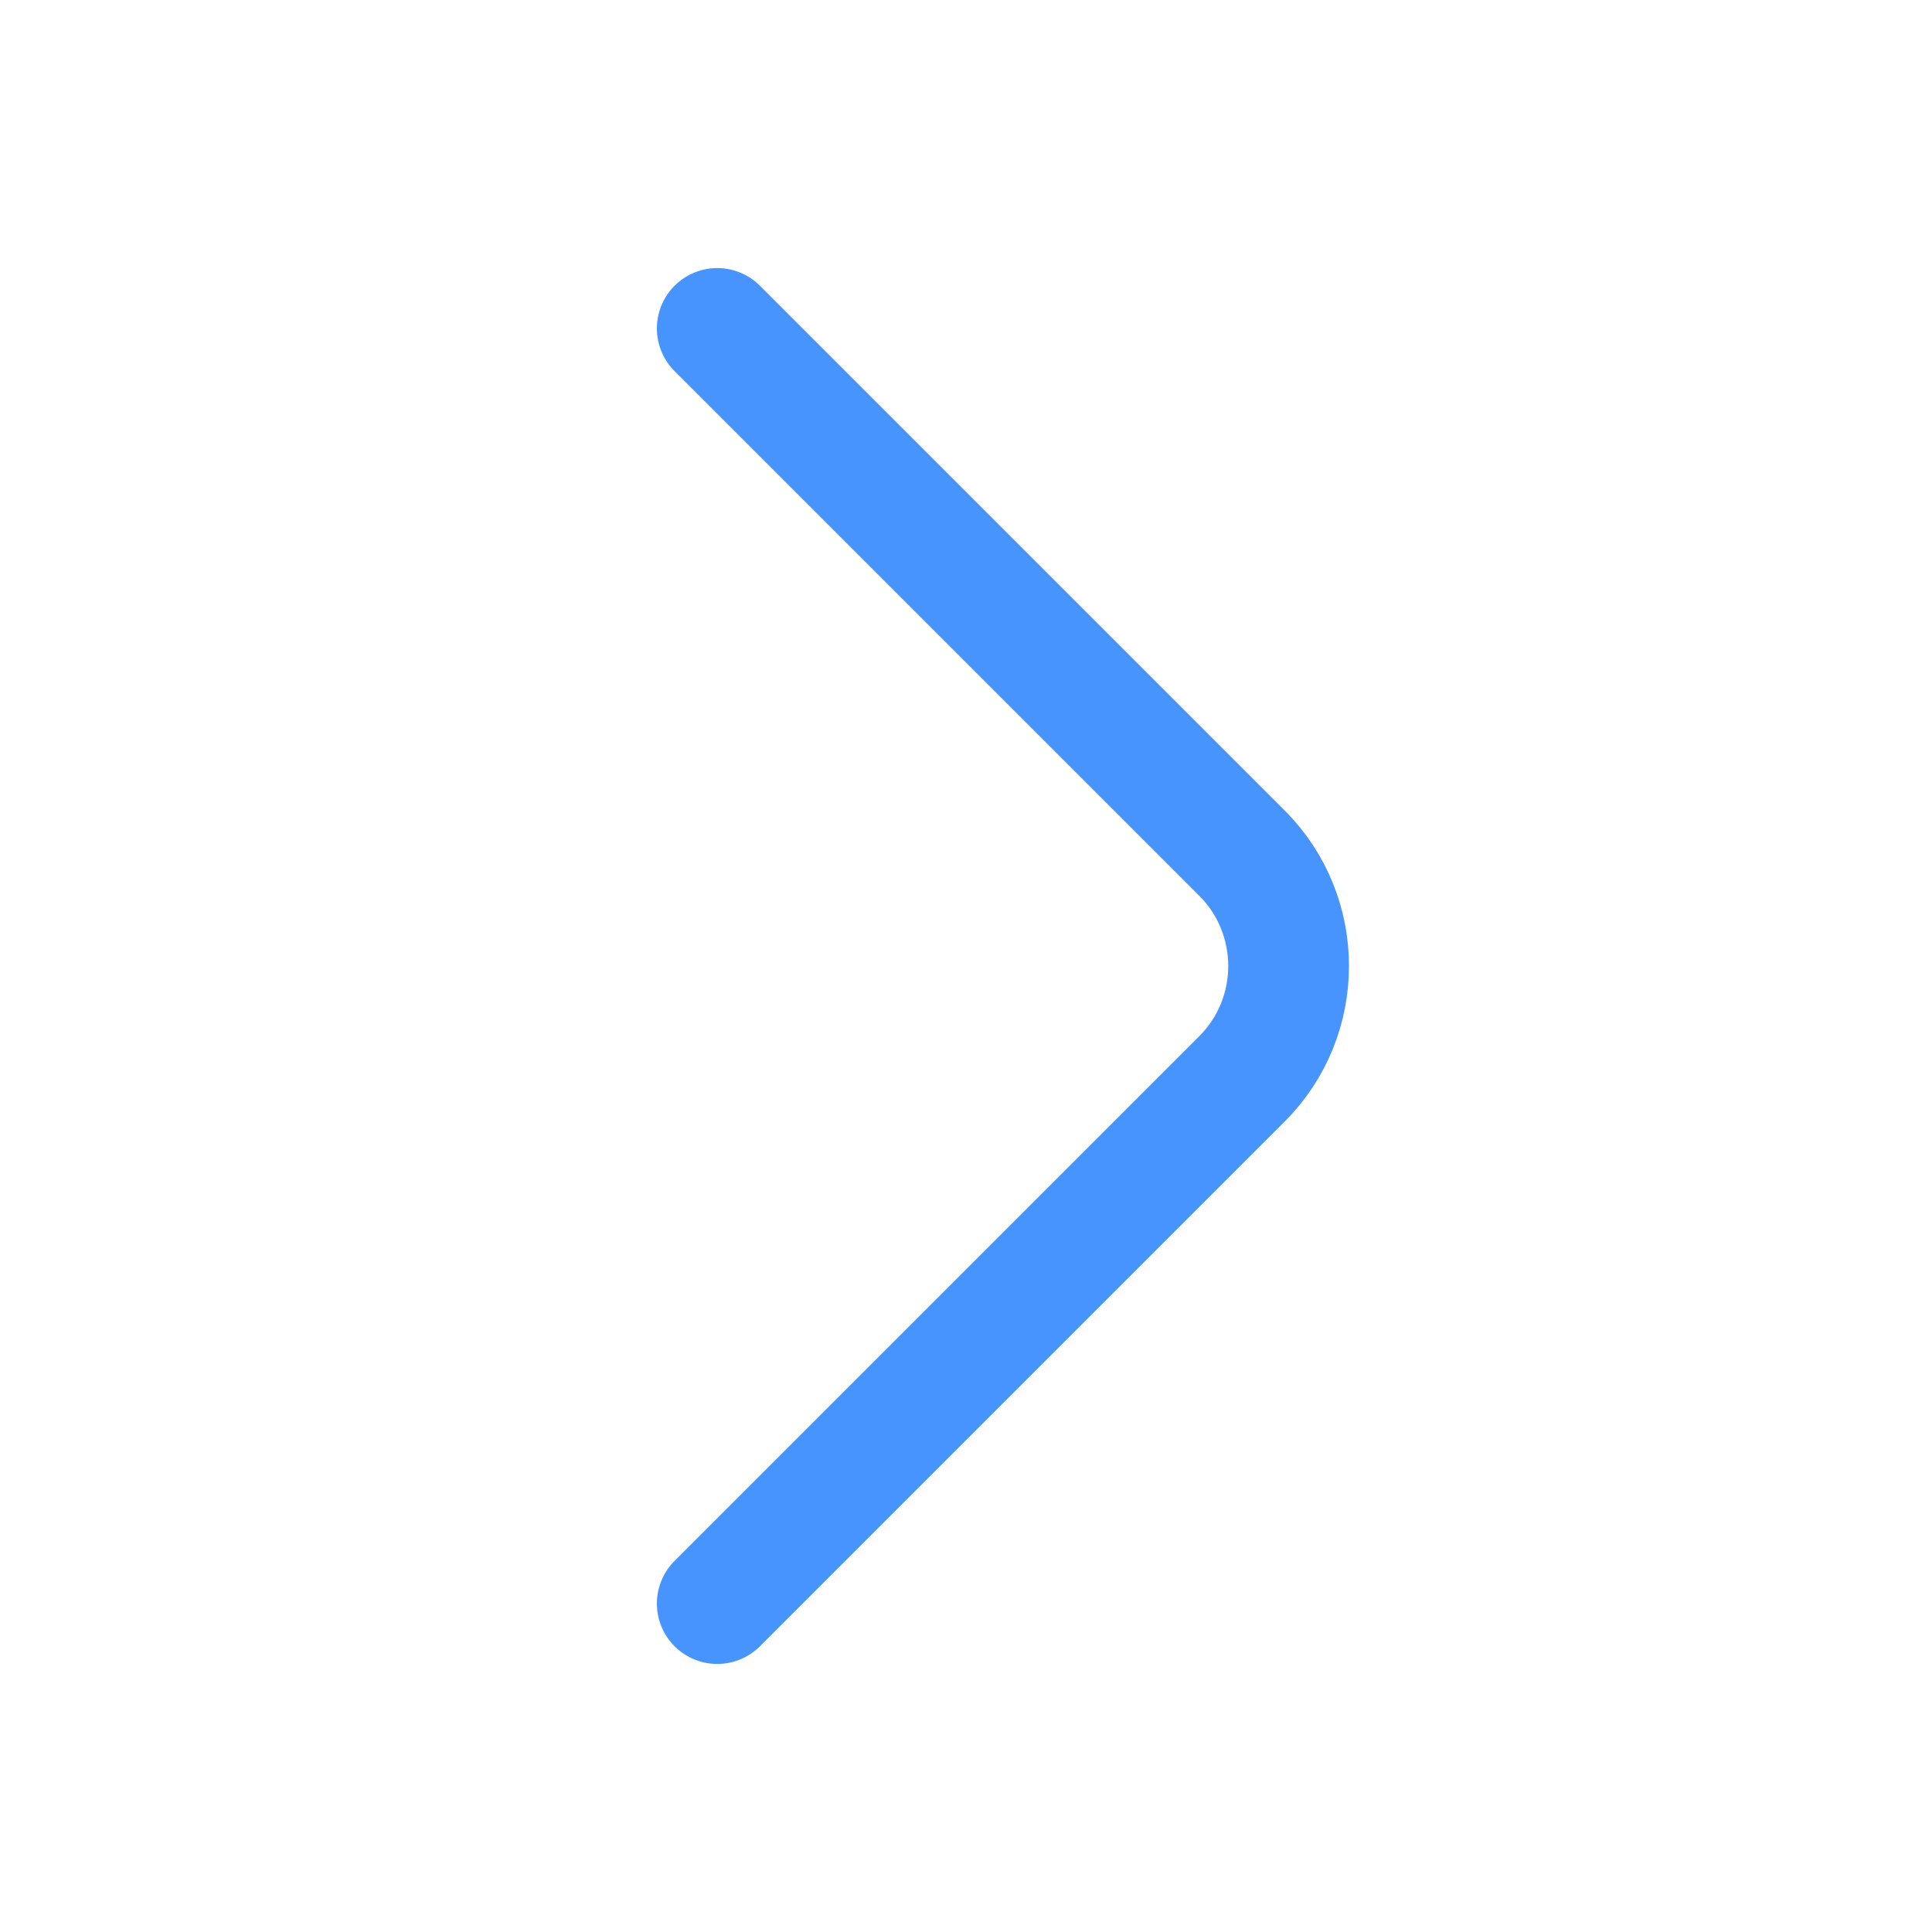
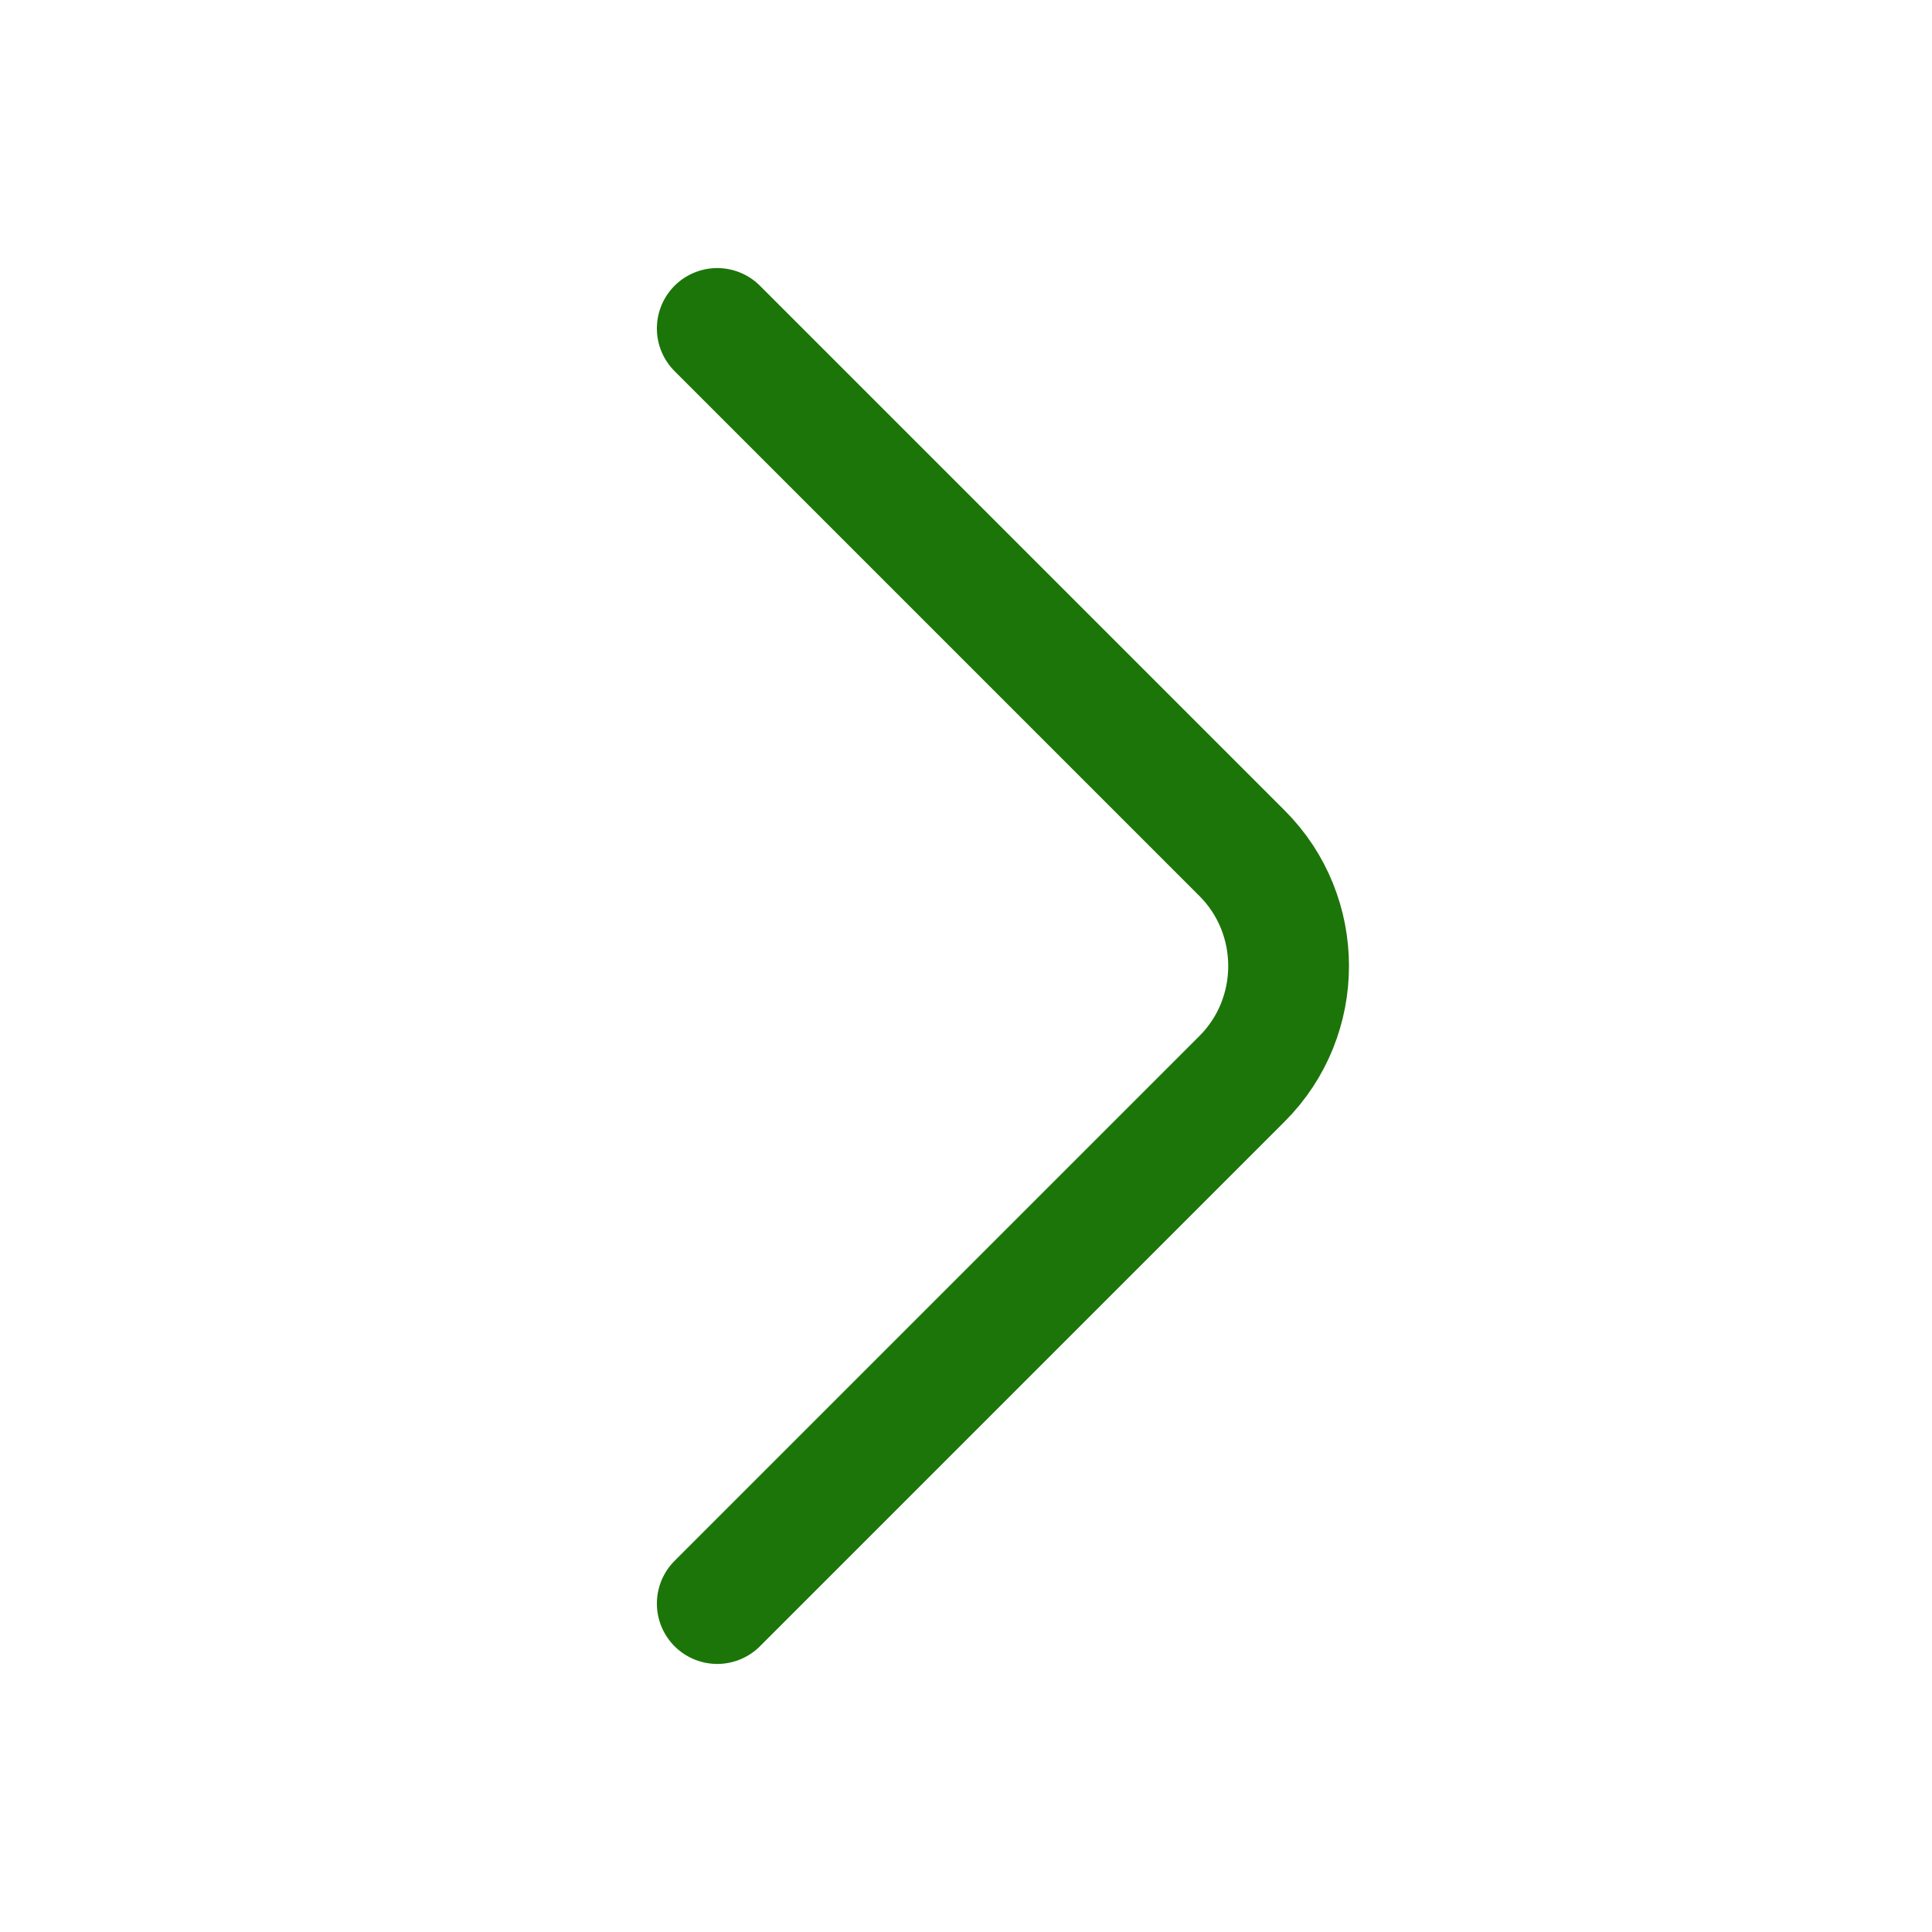
<svg xmlns="http://www.w3.org/2000/svg" width="24" height="24" viewBox="0 0 24 24" fill="none">
-   <path d="M8.91 19.92L15.43 13.4C16.2 12.63 16.2 11.37 15.43 10.6L8.91 4.08" stroke="#4894FE" stroke-width="1.5" stroke-miterlimit="10" stroke-linecap="round" stroke-linejoin="round" />
+   <path d="M8.91 19.92L15.43 13.4C16.2 12.63 16.2 11.37 15.43 10.6L8.91 4.08" stroke="#1c7508ff" stroke-width="1.5" stroke-miterlimit="10" stroke-linecap="round" stroke-linejoin="round" />
</svg>
